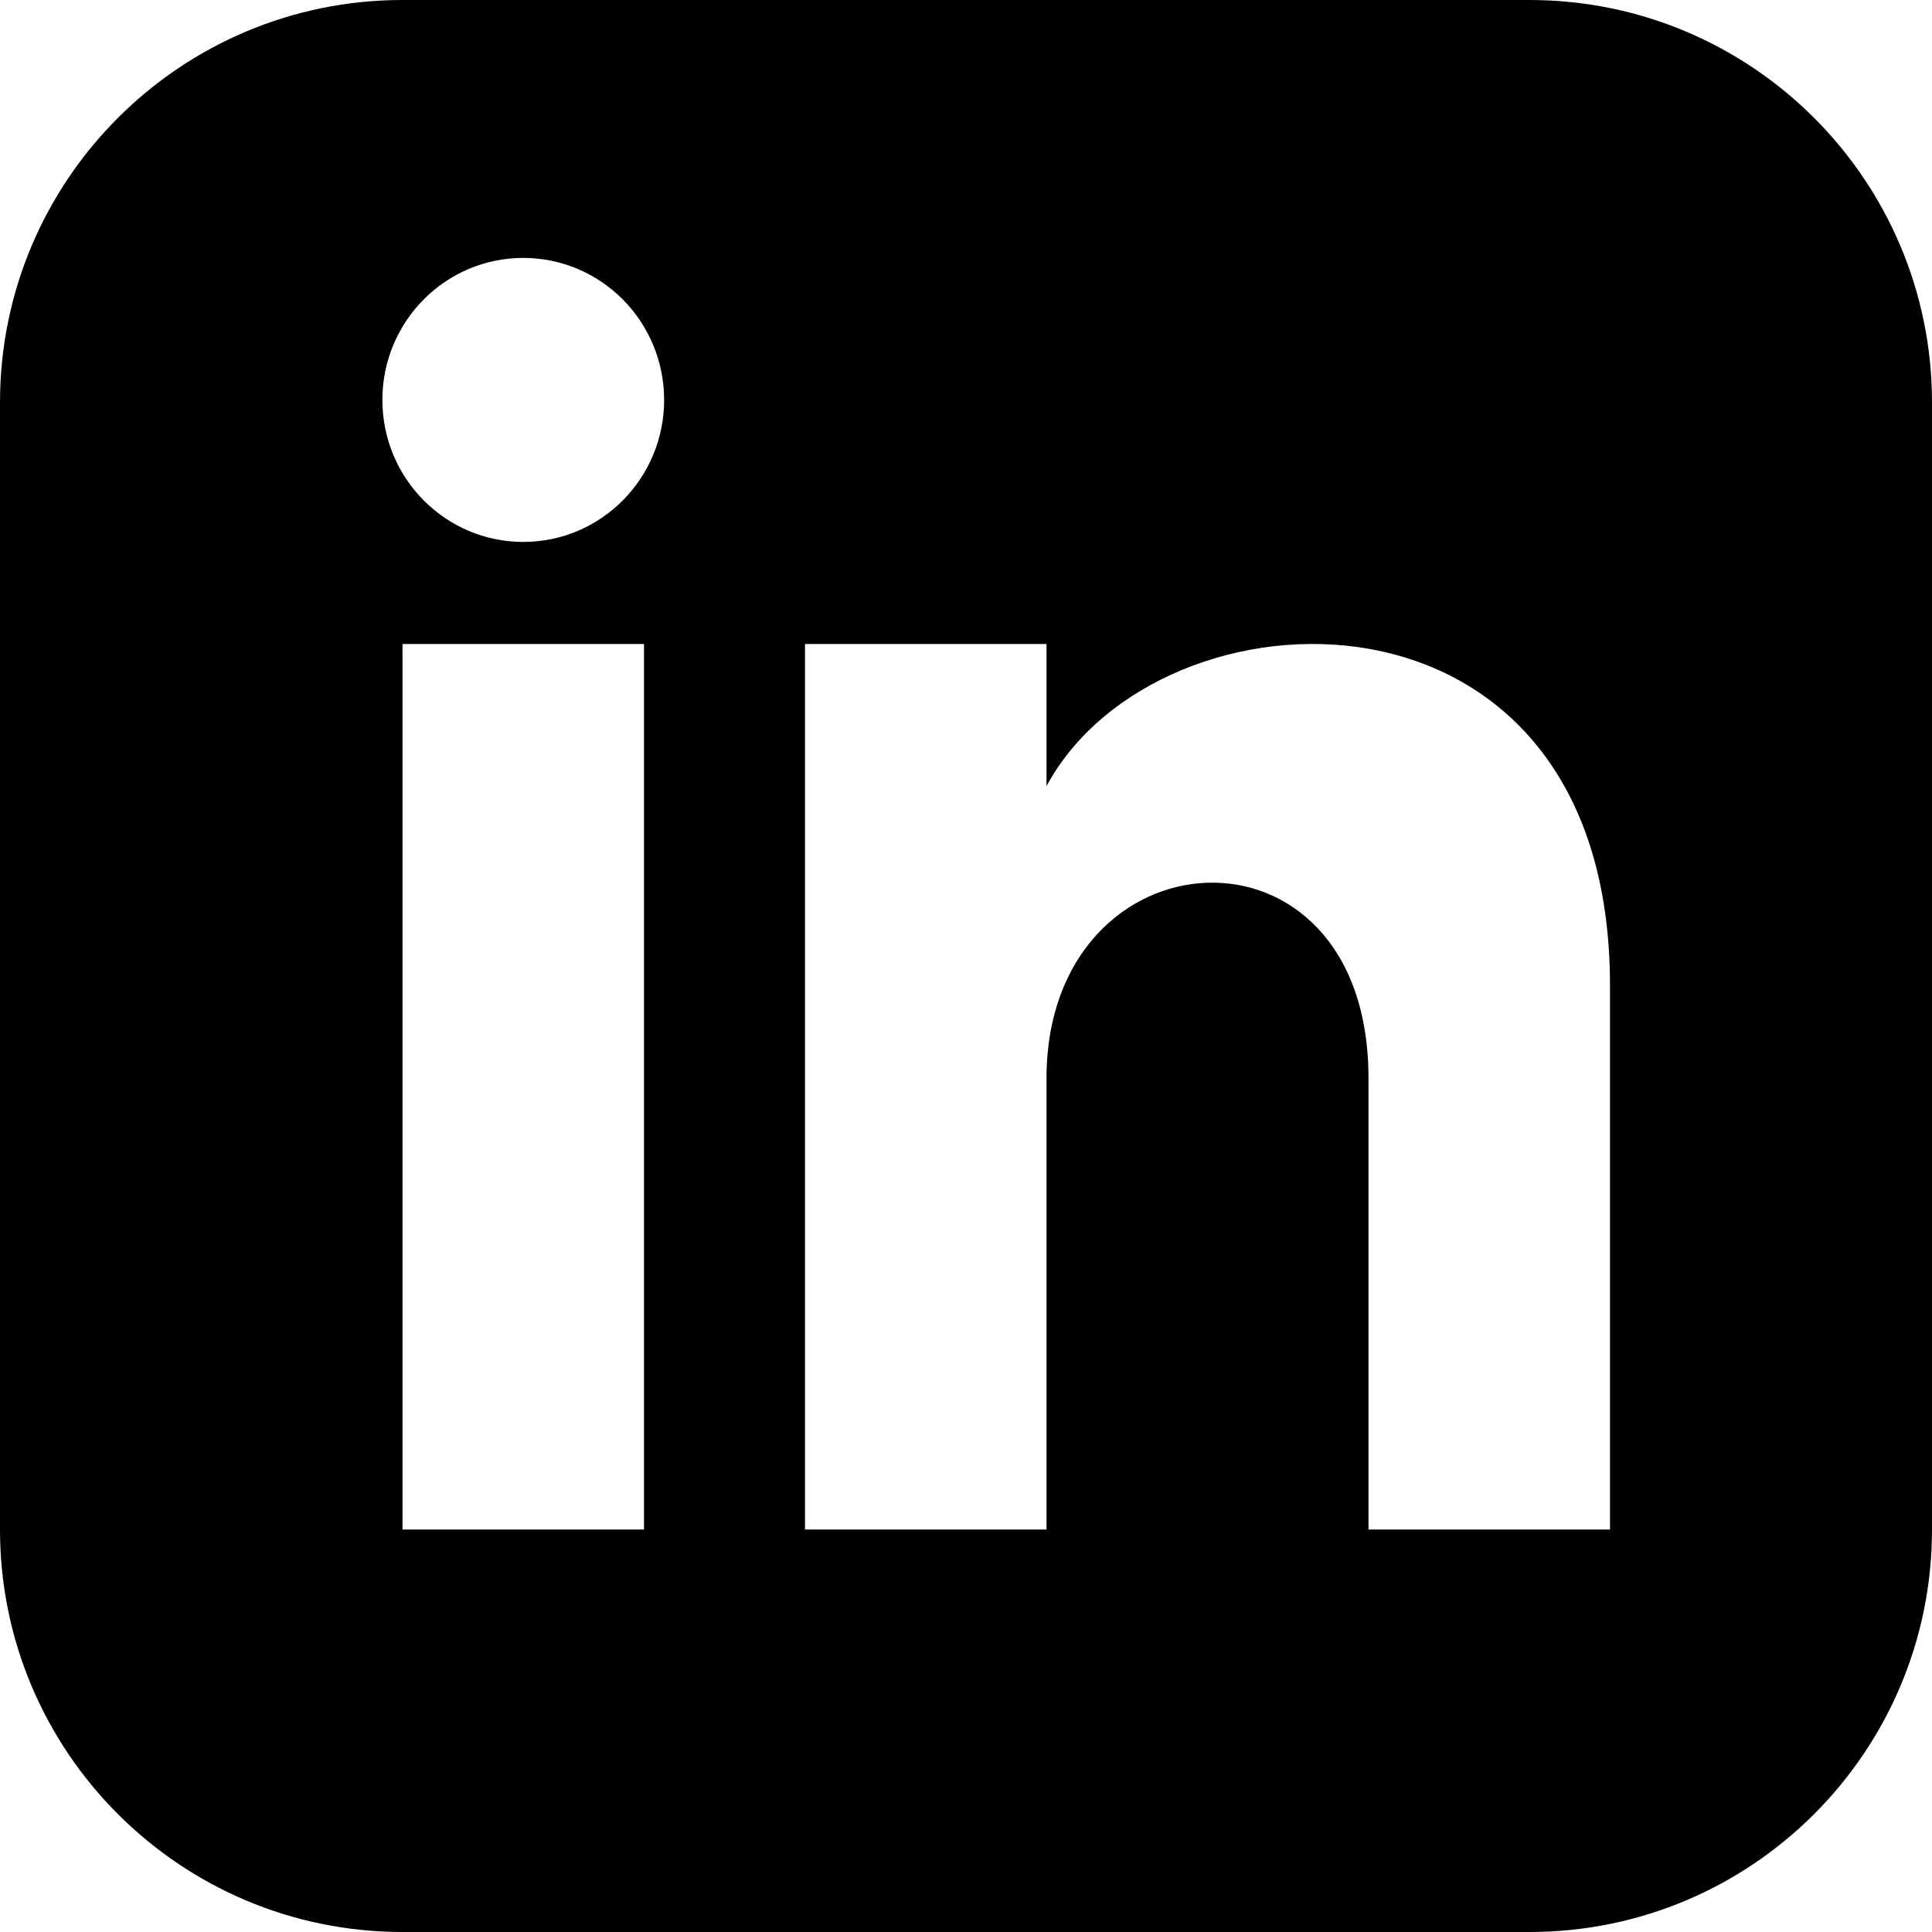
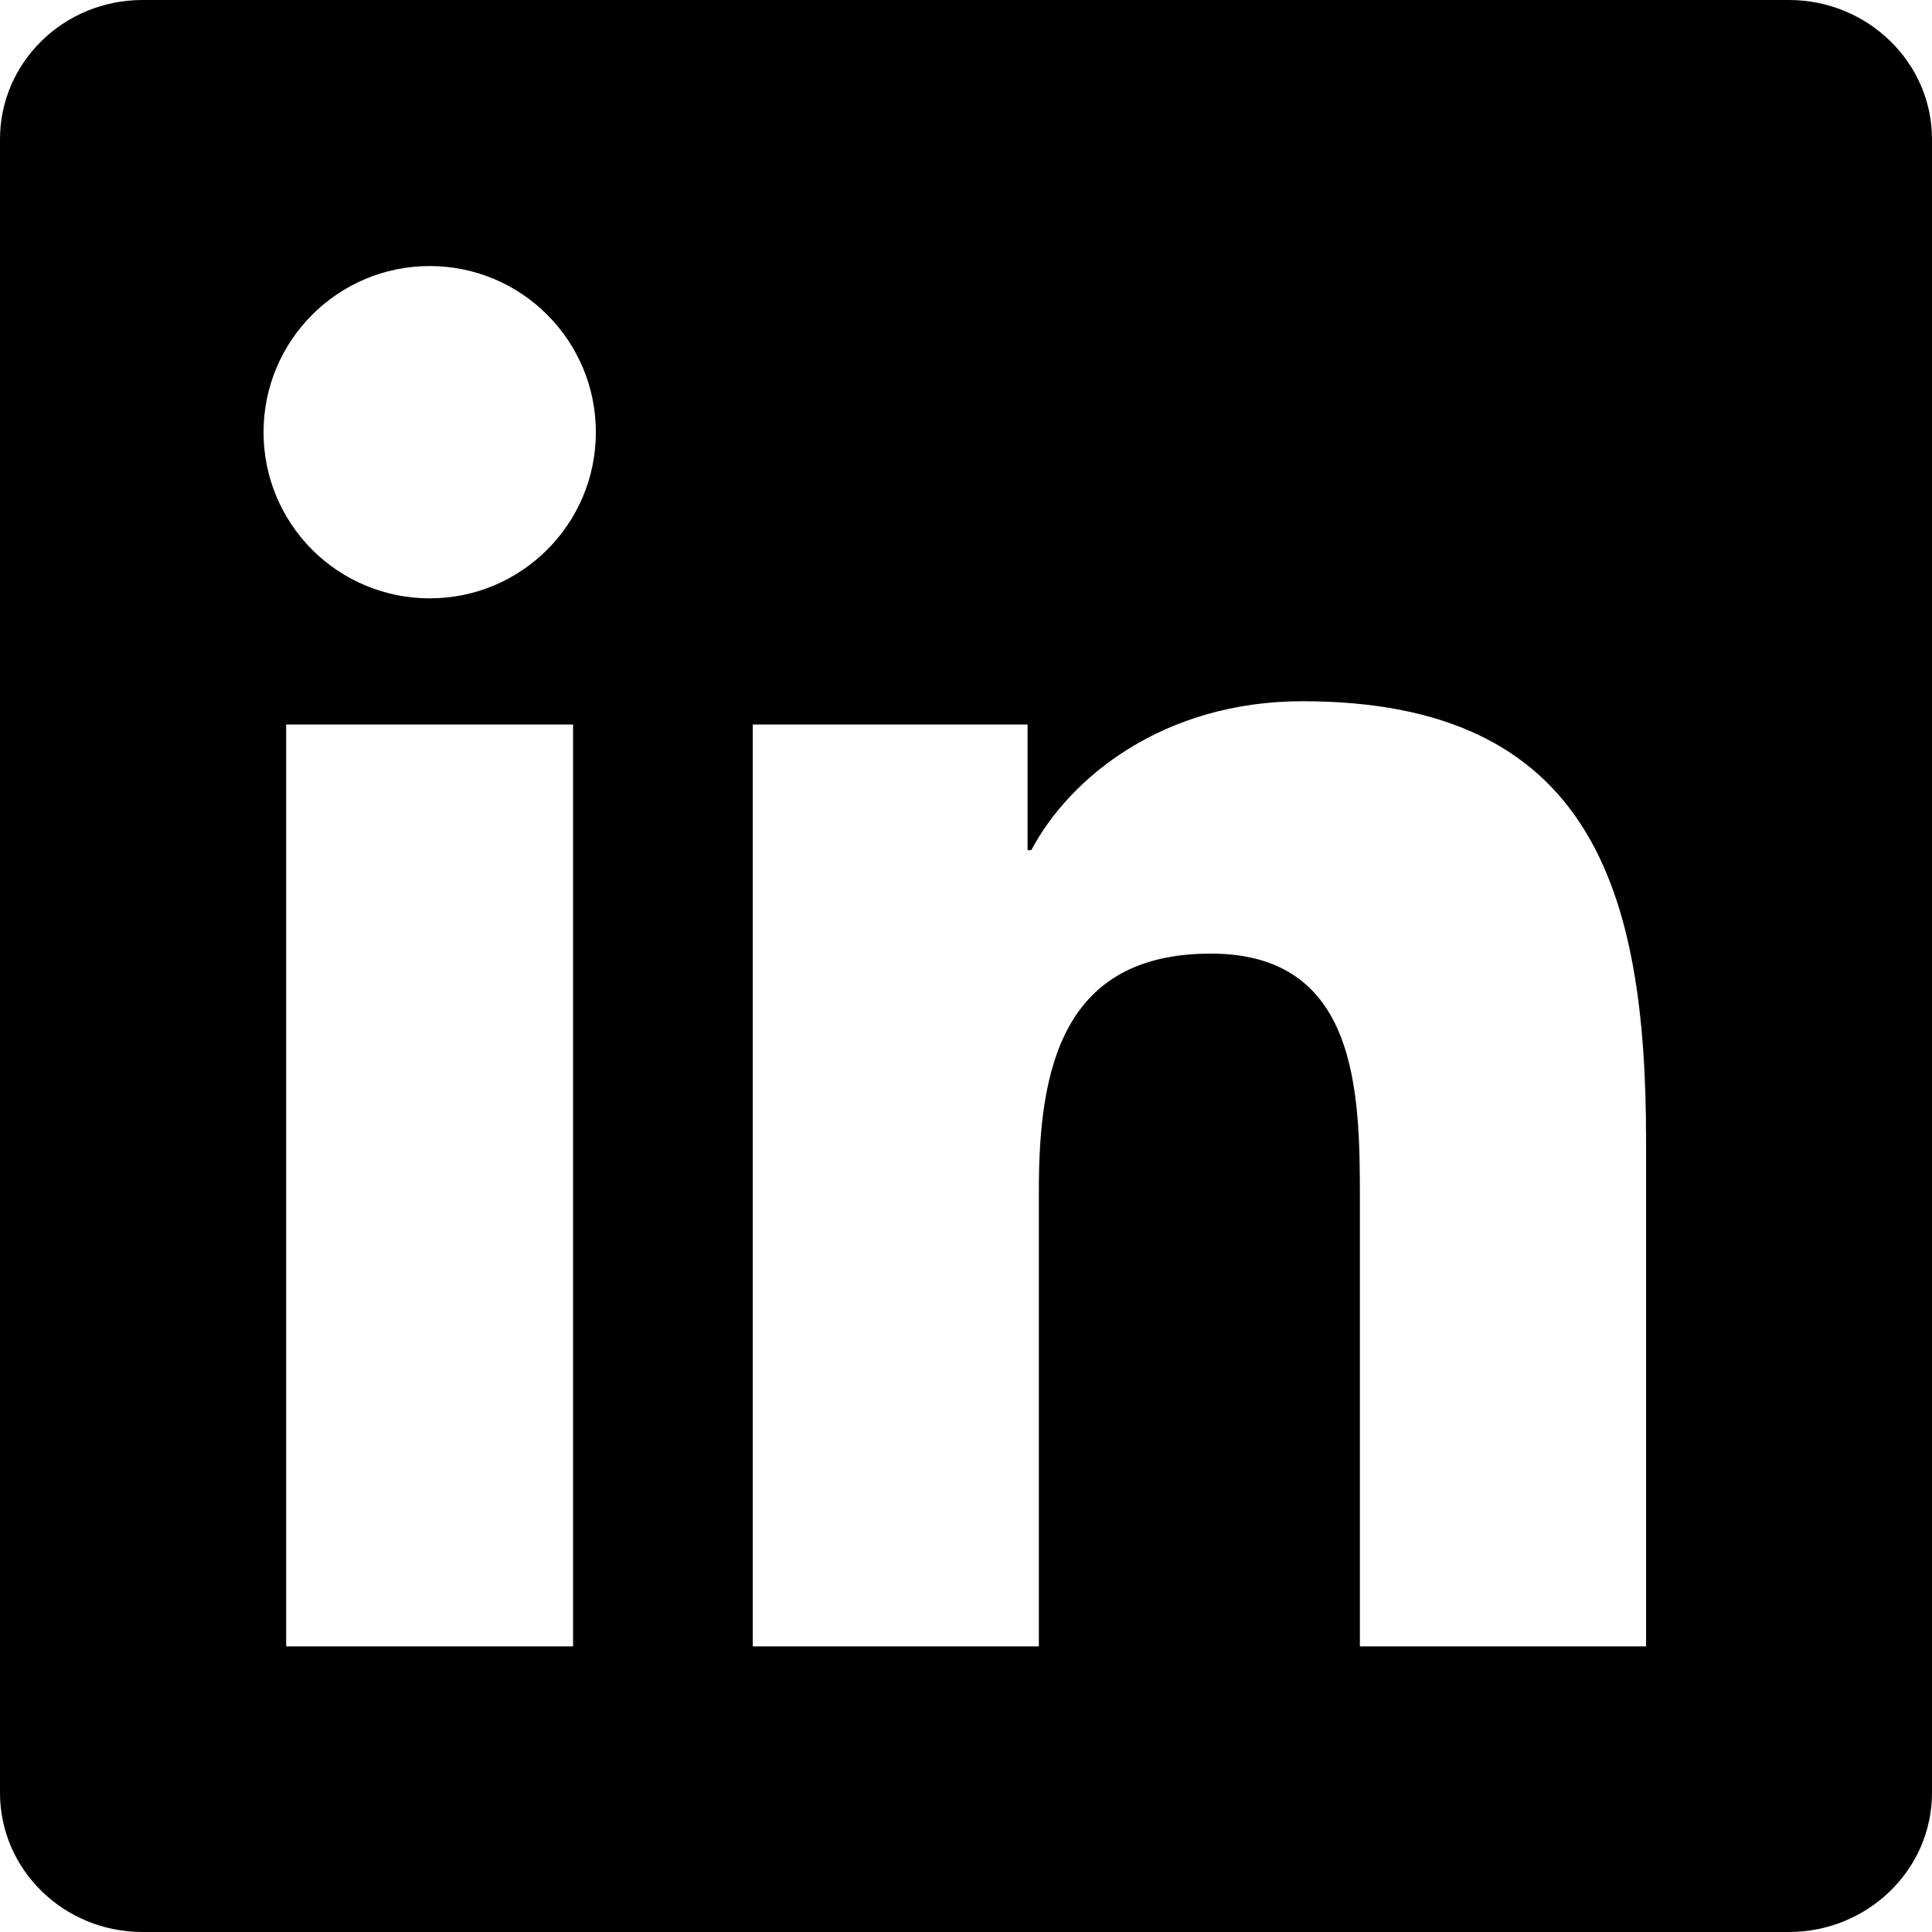
<svg xmlns="http://www.w3.org/2000/svg" width="24" height="24" viewBox="0 0 24 24" fill="#000000">
-   <path d="M19 0h-14c-2.761 0-5 2.239-5 5v14c0 2.761 2.239 5 5 5h14c2.762 0 5-2.239 5-5v-14c0-2.761-2.238-5-5-5zm-11 19h-3v-11h3v11zm-1.5-12.268c-.966 0-1.75-.79-1.75-1.764s.784-1.764 1.75-1.764 1.75.79 1.75 1.764-.783 1.764-1.75 1.764zm13.5 12.268h-3v-5.604c0-3.368-4-3.113-4 0v5.604h-3v-11h3v1.765c1.396-2.586 7-2.777 7 2.476v6.759z" />
+   <path d="M20.447 20.452h-3.554v-5.569c0-1.328-.027-3.037-1.852-3.037-1.853 0-2.136 1.445-2.136 2.939v5.667H9.351V9h3.414v1.561h.046c.477-.9 1.637-1.85 3.37-1.85 3.601 0 4.267 2.37 4.267 5.455v6.286zM5.337 7.433a2.062 2.062 0 01-2.063-2.065 2.064 2.064 0 112.063 2.065zm1.782 13.019H3.555V9h3.564v11.452zM22.225 0H1.771C.792 0 0 .774 0 1.729v20.542C0 23.227.792 24 1.771 24h20.451C23.2 24 24 23.227 24 22.271V1.729C24 .774 23.2 0 22.222 0h.003z" />
</svg>
